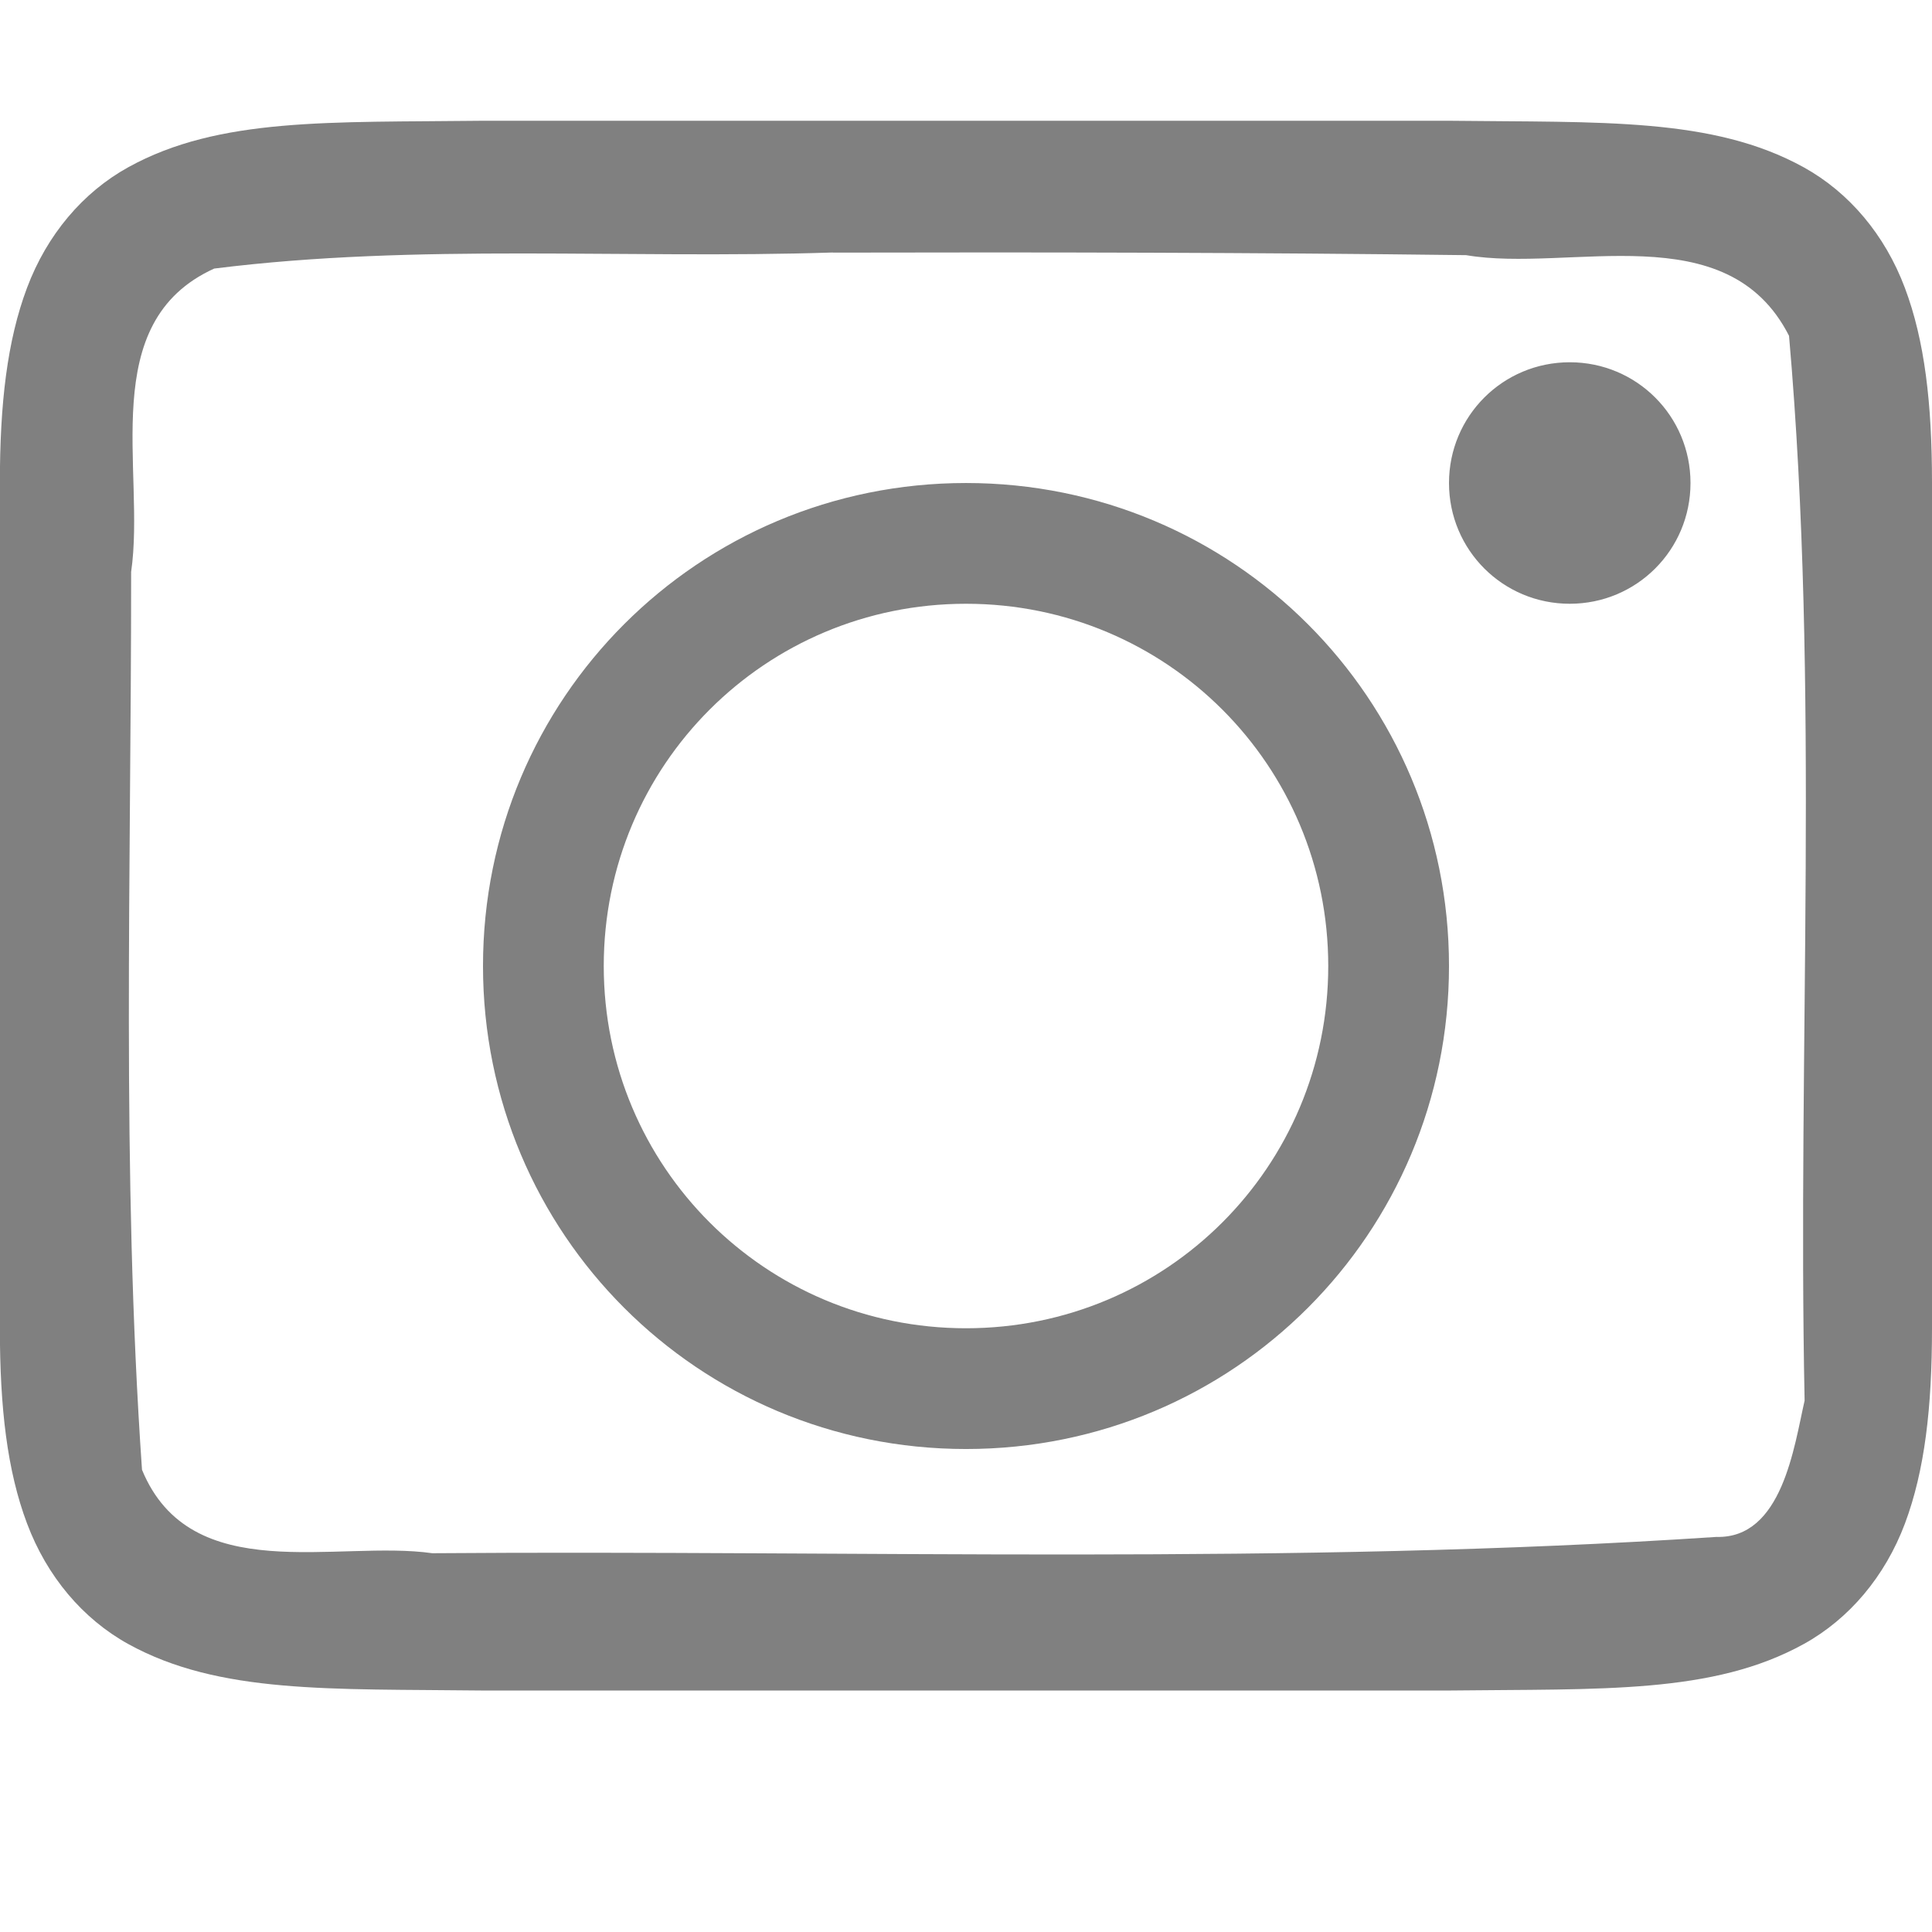
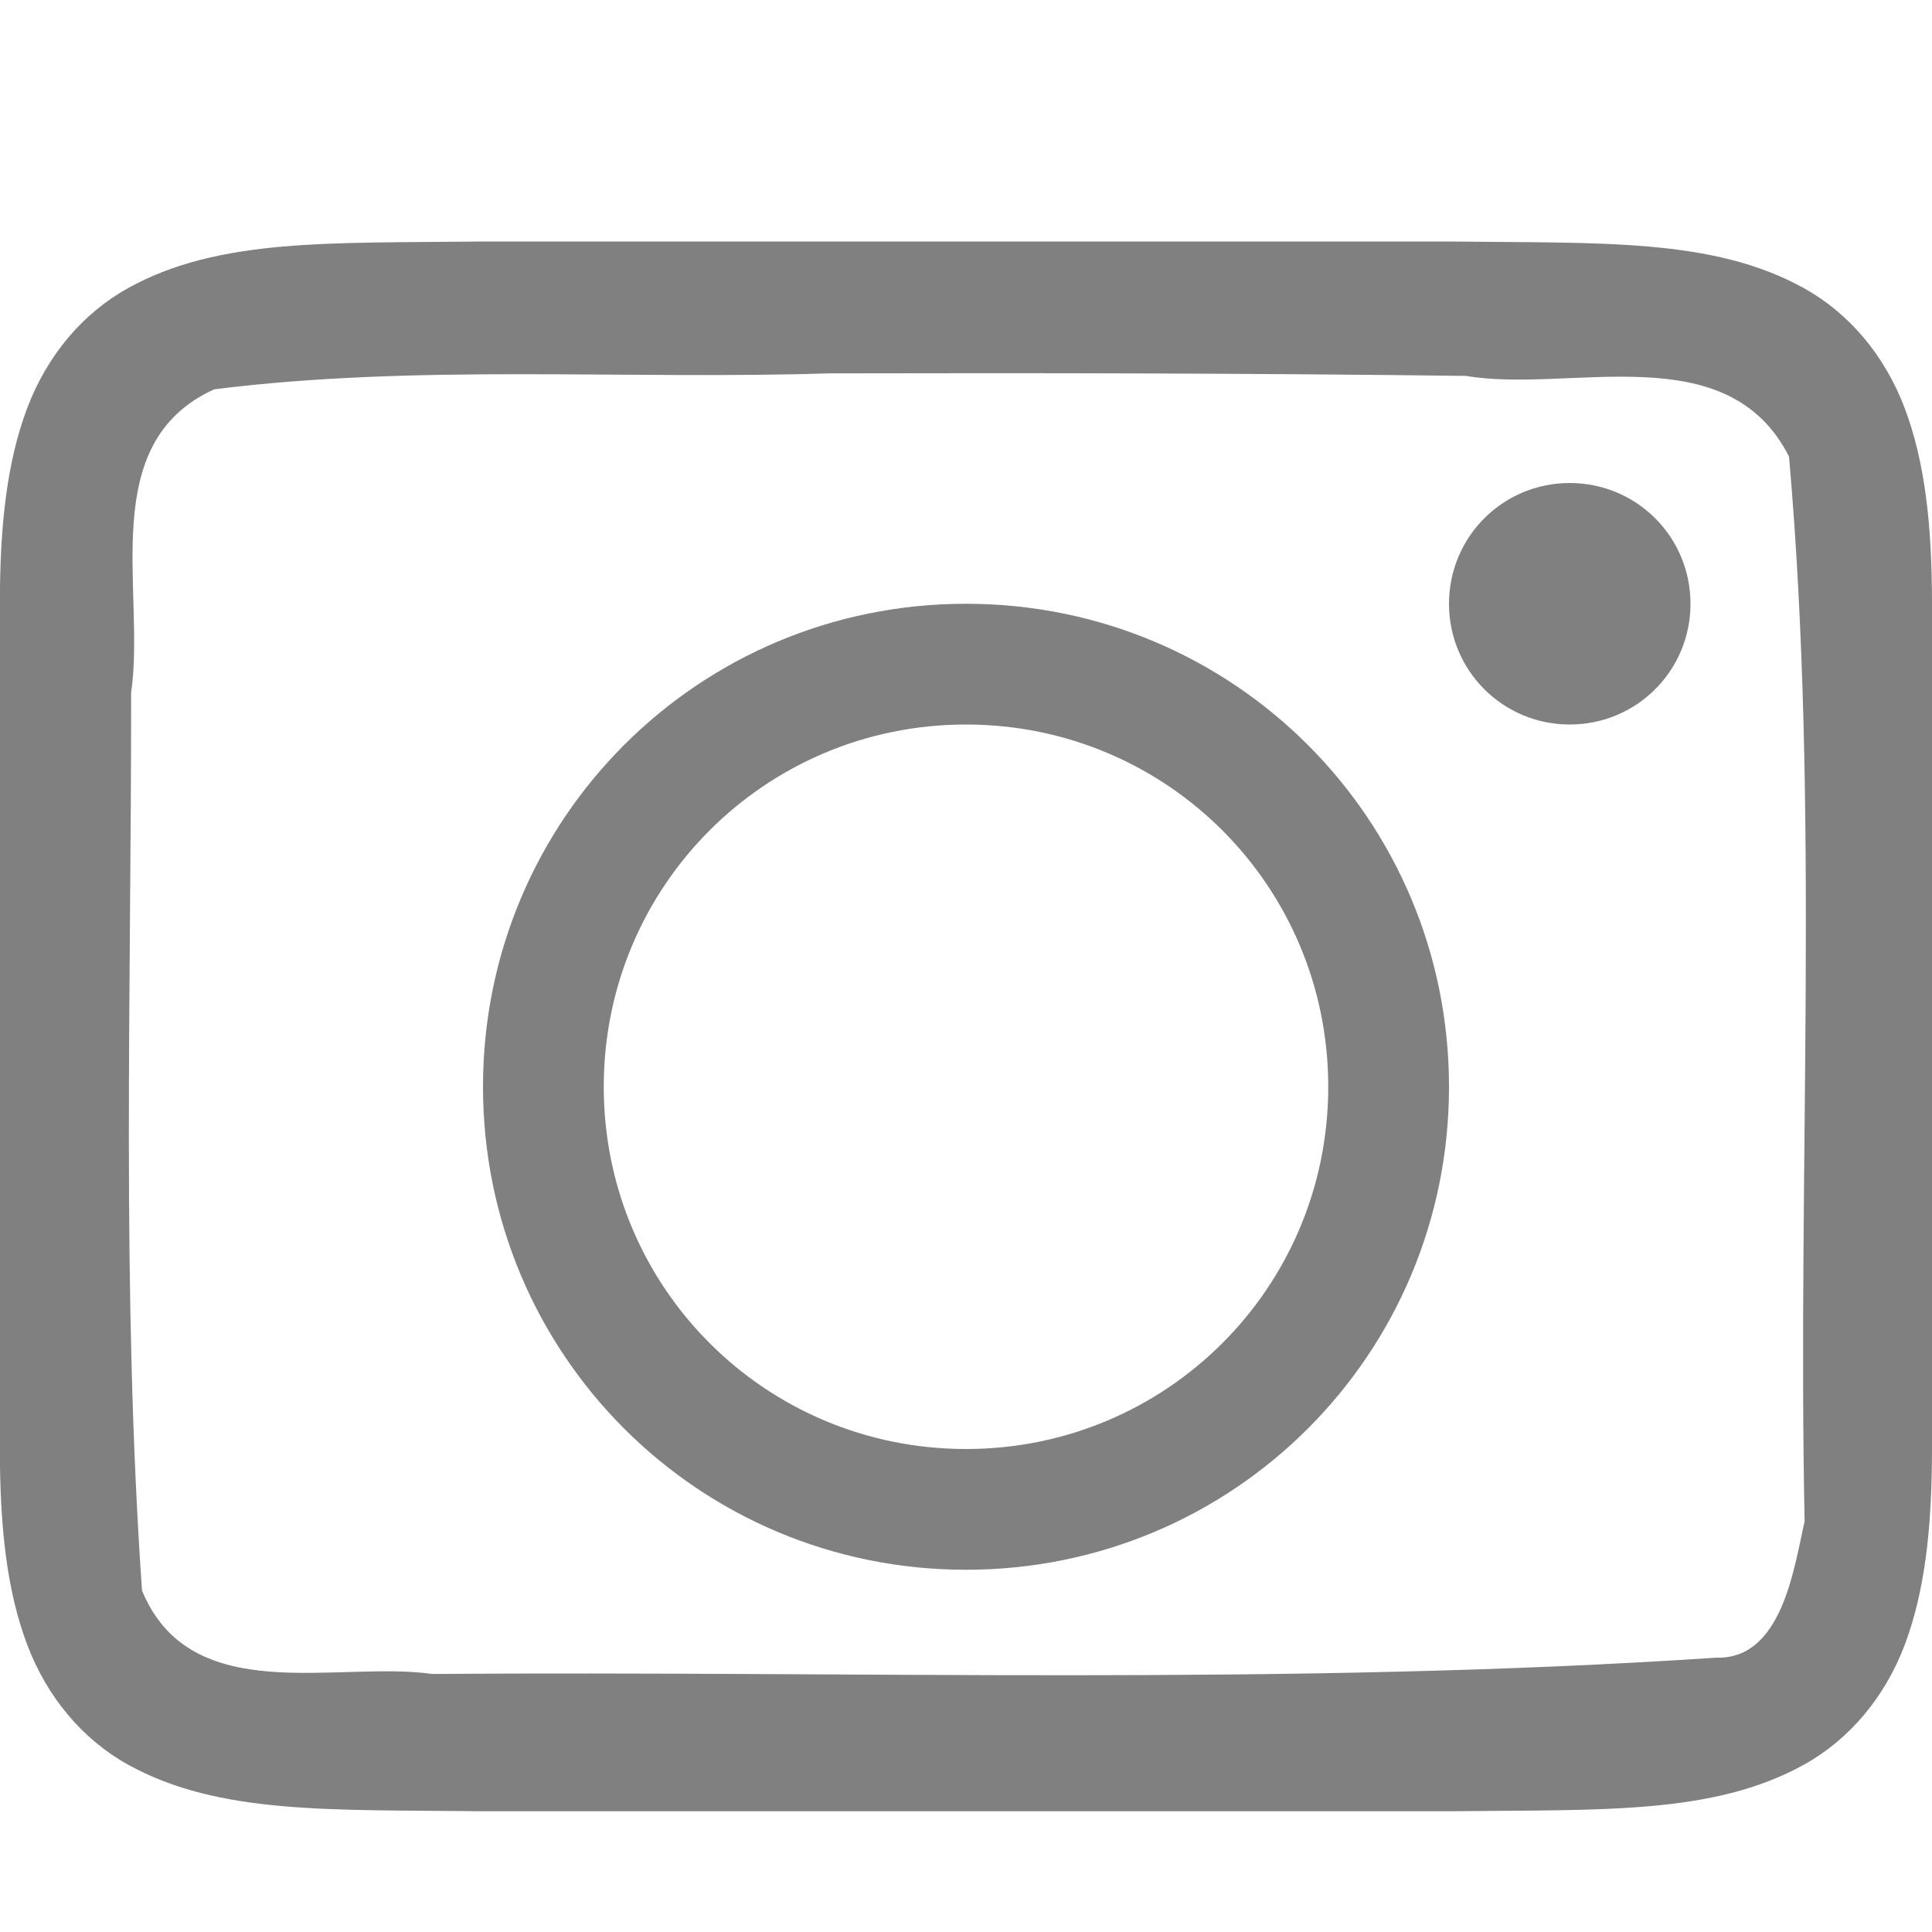
<svg xmlns="http://www.w3.org/2000/svg" xmlns:ns1="http://www.openswatchbook.org/uri/2009/osb" height="16" id="svg7384" version="1.1" width="16">
  <defs id="defs7386">
    <linearGradient id="linearGradient5606" ns1:paint="solid">
      <stop id="stop5608" offset="0" style="stop-color:#000000;stop-opacity:1;" />
    </linearGradient>
    <linearGradient id="linearGradient4526" ns1:paint="solid">
      <stop id="stop4528" offset="0" style="stop-color:#ffffff;stop-opacity:1;" />
    </linearGradient>
    <linearGradient id="linearGradient3600-4" ns1:paint="gradient">
      <stop id="stop3602-7" offset="0" style="stop-color:#f4f4f4;stop-opacity:1" />
      <stop id="stop3604-6" offset="1" style="stop-color:#dbdbdb;stop-opacity:1" />
    </linearGradient>
  </defs>
  <g id="layer9" label="status" style="display:inline" transform="translate(-853.0002,147.0001)" />
  <g id="layer2" style="display:inline" transform="translate(-612,-219.9999)" />
  <g id="layer4" style="display:inline" transform="translate(-612,-219.9999)" />
  <g id="g1812" style="display:inline" transform="translate(-612,-219.9999)" />
  <g id="g6217" style="display:inline" transform="translate(-612,-219.9999)" />
  <g id="layer3" style="display:inline" transform="translate(-612,-219.9999)" />
  <g id="g1833" style="display:inline" transform="translate(-612,-219.9999)">
-     <path d="m 615.994,221 c -1.258,0.015 -2.179,-0.031 -2.932,0.385 -0.376,0.208 -0.673,0.559 -0.838,0.998 -0.165,0.439 -0.225,0.96 -0.225,1.617 v 7 c 0,0.658 0.06,1.179 0.225,1.617 0.165,0.439 0.462,0.79 0.838,0.998 0.753,0.415 1.673,0.37 2.932,0.385 h 0.004 8.004 0.004 c 1.258,-0.015 2.179,0.031 2.932,-0.385 0.376,-0.208 0.673,-0.559 0.838,-0.998 0.164,-0.439 0.224,-0.96 0.224,-1.617 v -7 c 0,-0.658 -0.06,-1.179 -0.225,-1.617 -0.165,-0.439 -0.462,-0.79 -0.838,-0.998 -0.753,-0.415 -1.673,-0.37 -2.932,-0.385 h -0.004 -8.004 z m 2.902,1.092 c 1.749,-0.004 3.497,-0.001 5.246,0.021 0.861,0.147 2.161,-0.342 2.674,0.668 0.256,2.924 0.069,5.882 0.129,8.818 -0.087,0.38 -0.185,1.144 -0.73,1.129 -3.536,0.235 -7.091,0.108 -10.635,0.135 -0.786,-0.112 -2,0.29 -2.404,-0.691 -0.171,-2.466 -0.089,-4.95 -0.09,-7.436 0.122,-0.841 -0.296,-2.065 0.688,-2.512 1.689,-0.212 3.408,-0.077 5.123,-0.133 z M 625,223 c -0.554,0 -1,0.446 -1,1 0,0.554 0.446,1 1,1 0.554,0 1,-0.446 1,-1 0,-0.554 -0.446,-1 -1,-1 z m -5,1 c -2.216,0 -4,1.784 -4,4 0,2.216 1.784,4 4,4 2.216,0 4,-1.784 4,-4 0,-2.216 -1.784,-4 -4,-4 z m 0,1 c 1.662,0 3,1.338 3,3 0,1.662 -1.338,3 -3,3 -1.662,0 -3,-1.338 -3,-3 0,-1.662 1.338,-3 3,-3 z" id="path1817-7" style="color:#000000;font-style:normal;font-variant:normal;font-weight:normal;font-stretch:normal;font-size:medium;line-height:normal;font-family:sans-serif;font-variant-ligatures:normal;font-variant-position:normal;font-variant-caps:normal;font-variant-numeric:normal;font-variant-alternates:normal;font-feature-settings:normal;text-indent:0;text-align:start;text-decoration:none;text-decoration-line:none;text-decoration-style:solid;text-decoration-color:#000000;letter-spacing:normal;word-spacing:normal;text-transform:none;writing-mode:lr-tb;direction:ltr;text-orientation:mixed;dominant-baseline:auto;baseline-shift:baseline;text-anchor:start;white-space:normal;shape-padding:0;clip-rule:nonzero;display:inline;overflow:visible;visibility:visible;opacity:1;isolation:auto;mix-blend-mode:normal;color-interpolation:sRGB;color-interpolation-filters:linearRGB;solid-color:#000000;solid-opacity:1;vector-effect:none;fill:#808080;fill-opacity:1;fill-rule:nonzero;stroke:none;stroke-width:1;stroke-linecap:butt;stroke-linejoin:miter;stroke-miterlimit:4;stroke-dasharray:none;stroke-dashoffset:0;stroke-opacity:1;marker:none;color-rendering:auto;image-rendering:auto;shape-rendering:auto;text-rendering:auto;enable-background:accumulate" />
+     <path d="m 615.994,222 c -1.258,0.015 -2.179,-0.031 -2.932,0.385 -0.376,0.208 -0.673,0.559 -0.838,0.998 -0.165,0.439 -0.225,0.96 -0.225,1.617 v 7 c 0,0.658 0.06,1.179 0.225,1.617 0.165,0.439 0.462,0.79 0.838,0.998 0.753,0.415 1.673,0.37 2.932,0.385 h 0.004 8.004 0.004 c 1.258,-0.015 2.179,0.031 2.932,-0.385 0.376,-0.208 0.673,-0.559 0.838,-0.998 0.164,-0.439 0.224,-0.96 0.224,-1.617 v -7 c 0,-0.658 -0.06,-1.179 -0.225,-1.617 -0.165,-0.439 -0.462,-0.79 -0.838,-0.998 -0.753,-0.415 -1.673,-0.37 -2.932,-0.385 h -0.004 -8.004 z m 2.902,1.092 c 1.749,-0.004 3.497,-0.001 5.246,0.021 0.861,0.147 2.161,-0.342 2.674,0.668 0.256,2.924 0.069,5.882 0.129,8.818 -0.087,0.38 -0.185,1.144 -0.73,1.129 -3.536,0.235 -7.091,0.108 -10.635,0.135 -0.786,-0.112 -2,0.29 -2.404,-0.691 -0.171,-2.466 -0.089,-4.95 -0.09,-7.436 0.122,-0.841 -0.296,-2.065 0.688,-2.512 1.689,-0.212 3.408,-0.077 5.123,-0.133 z M 625,224 c -0.554,0 -1,0.446 -1,1 0,0.554 0.446,1 1,1 0.554,0 1,-0.446 1,-1 0,-0.554 -0.446,-1 -1,-1 z m -5,1 c -2.216,0 -4,1.784 -4,4 0,2.216 1.784,4 4,4 2.216,0 4,-1.784 4,-4 0,-2.216 -1.784,-4 -4,-4 z m 0,1 c 1.662,0 3,1.338 3,3 0,1.662 -1.338,3 -3,3 -1.662,0 -3,-1.338 -3,-3 0,-1.662 1.338,-3 3,-3 z" id="path1817-7" style="color:#000000;font-style:normal;font-variant:normal;font-weight:normal;font-stretch:normal;font-size:medium;line-height:normal;font-family:sans-serif;font-variant-ligatures:normal;font-variant-position:normal;font-variant-caps:normal;font-variant-numeric:normal;font-variant-alternates:normal;font-feature-settings:normal;text-indent:0;text-align:start;text-decoration:none;text-decoration-line:none;text-decoration-style:solid;text-decoration-color:#000000;letter-spacing:normal;word-spacing:normal;text-transform:none;writing-mode:lr-tb;direction:ltr;text-orientation:mixed;dominant-baseline:auto;baseline-shift:baseline;text-anchor:start;white-space:normal;shape-padding:0;clip-rule:nonzero;display:inline;overflow:visible;visibility:visible;opacity:1;isolation:auto;mix-blend-mode:normal;color-interpolation:sRGB;color-interpolation-filters:linearRGB;solid-color:#000000;solid-opacity:1;vector-effect:none;fill:#808080;fill-opacity:1;fill-rule:nonzero;stroke:none;stroke-width:1;stroke-linecap:butt;stroke-linejoin:miter;stroke-miterlimit:4;stroke-dasharray:none;stroke-dashoffset:0;stroke-opacity:1;marker:none;color-rendering:auto;image-rendering:auto;shape-rendering:auto;text-rendering:auto;enable-background:accumulate" />
  </g>
  <g id="layer1" style="display:inline" transform="translate(-612,-219.9999)" />
</svg>
